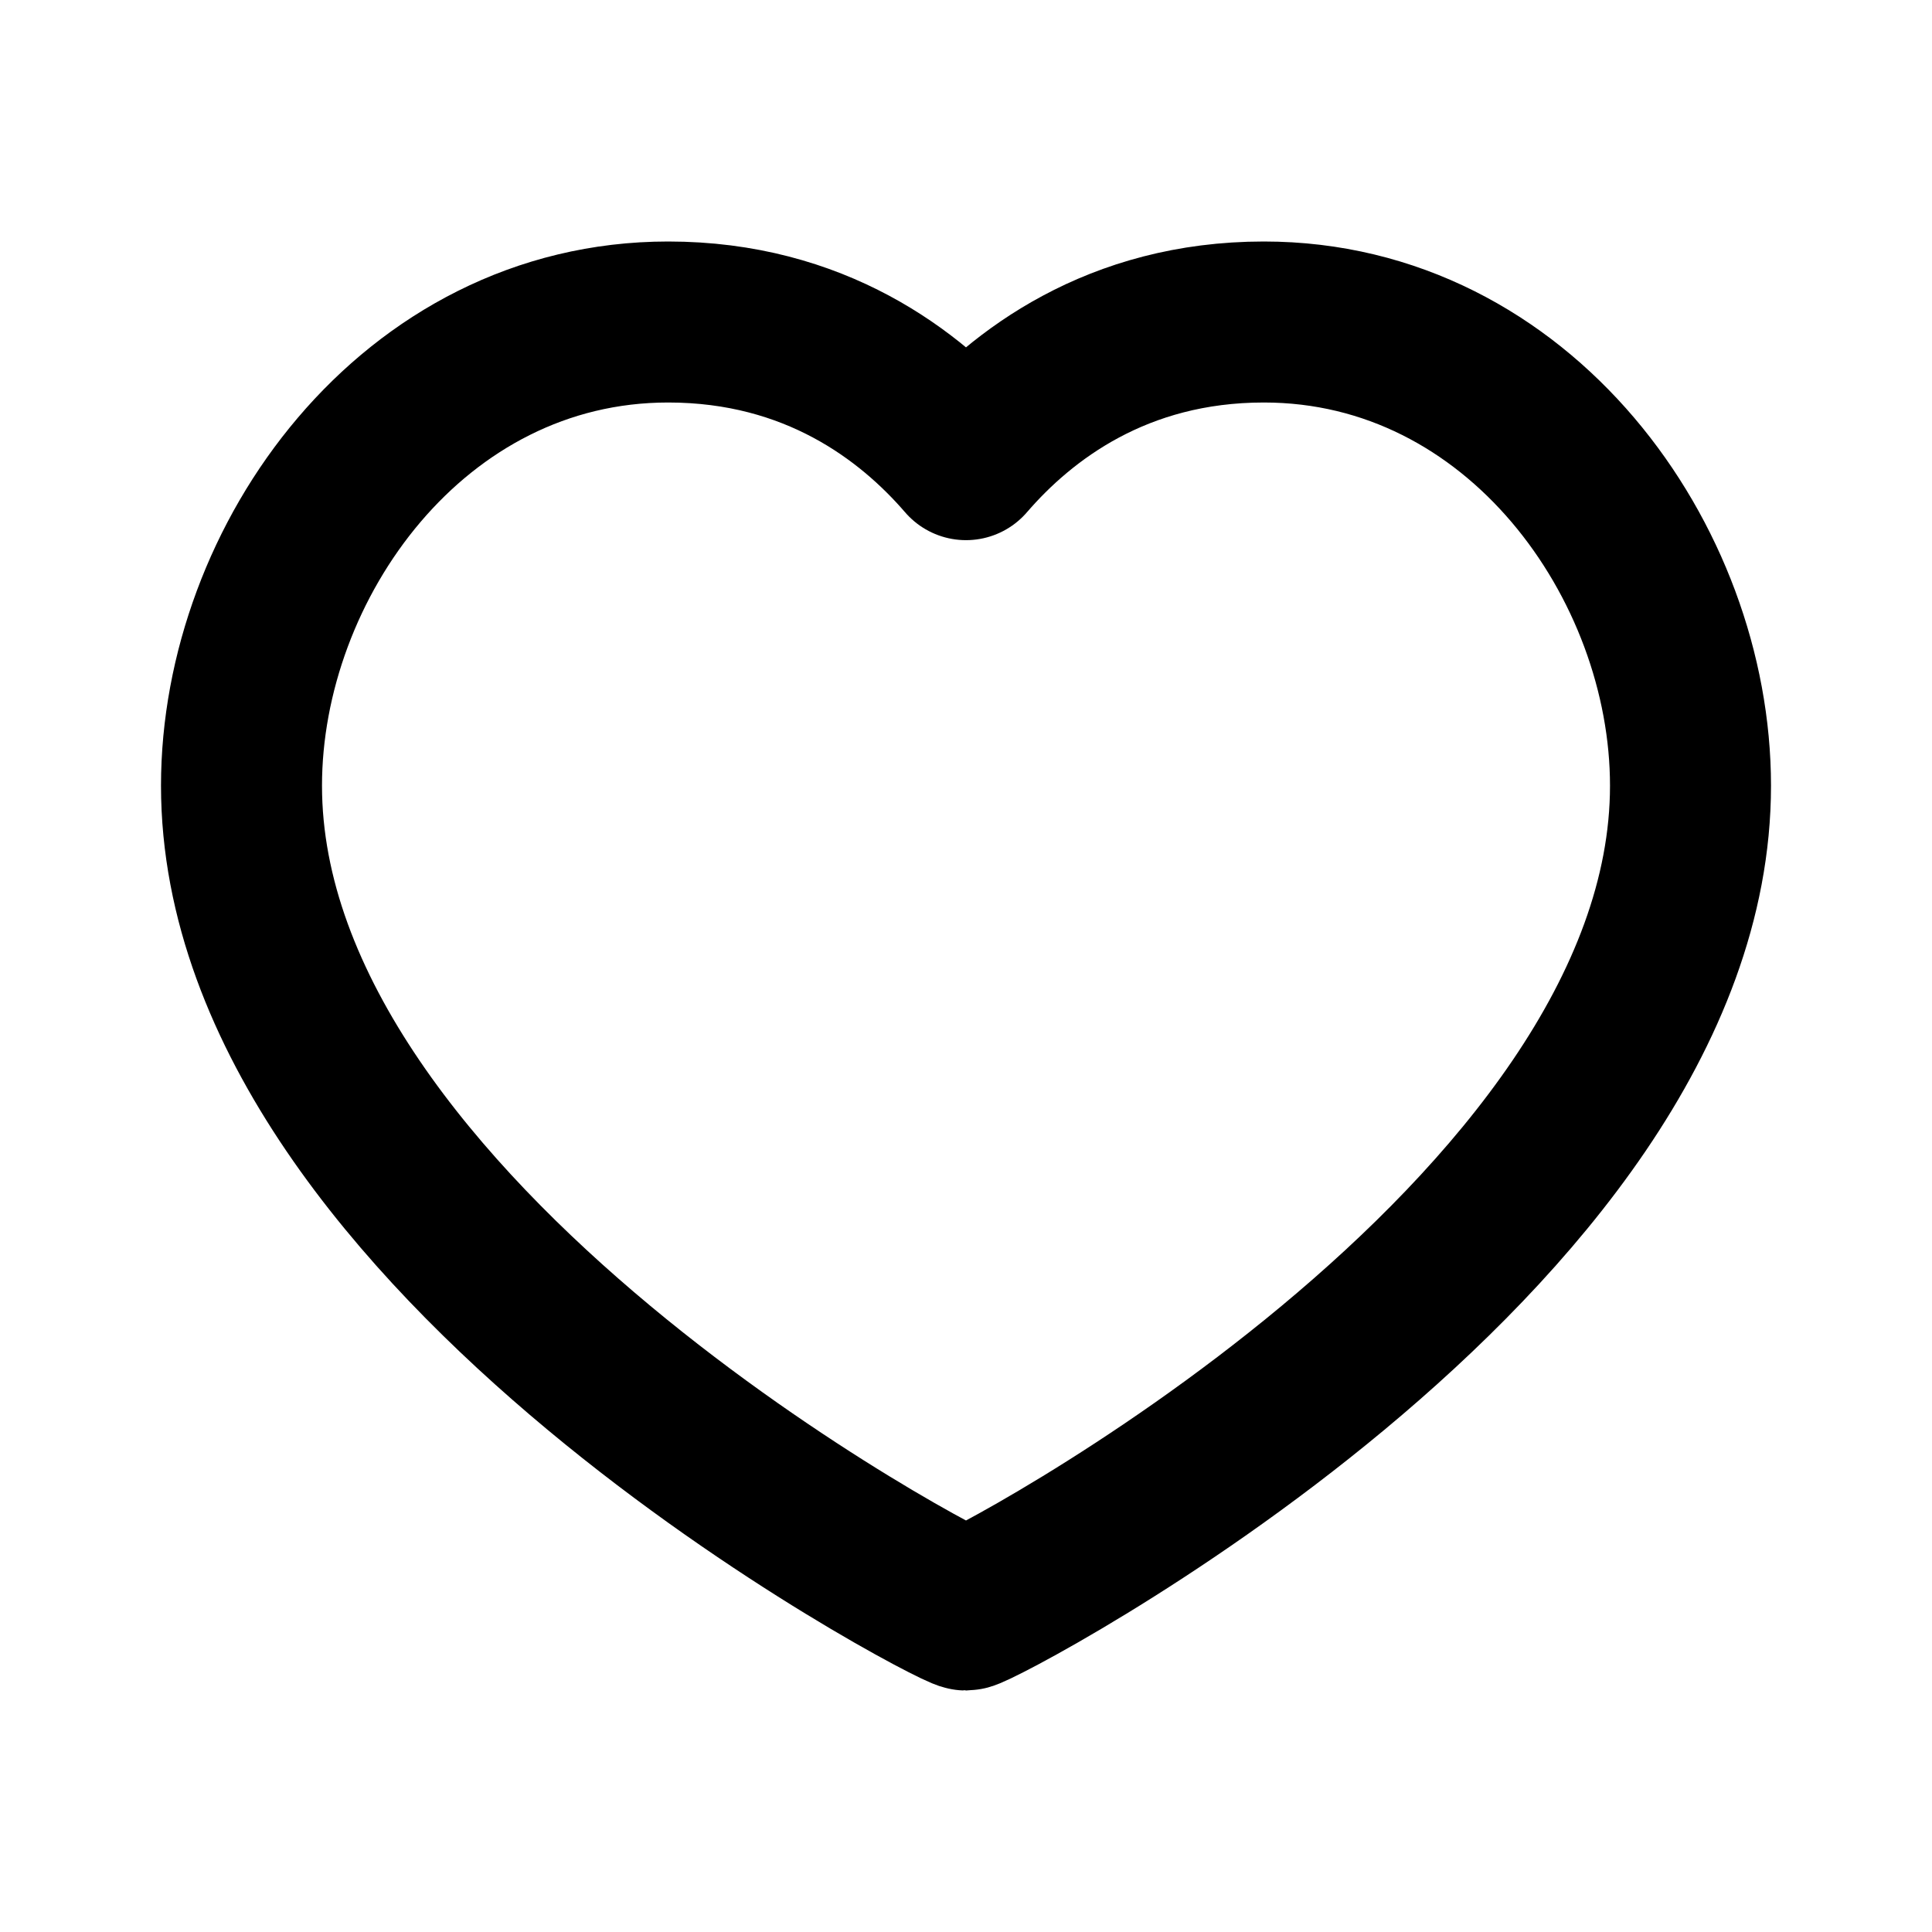
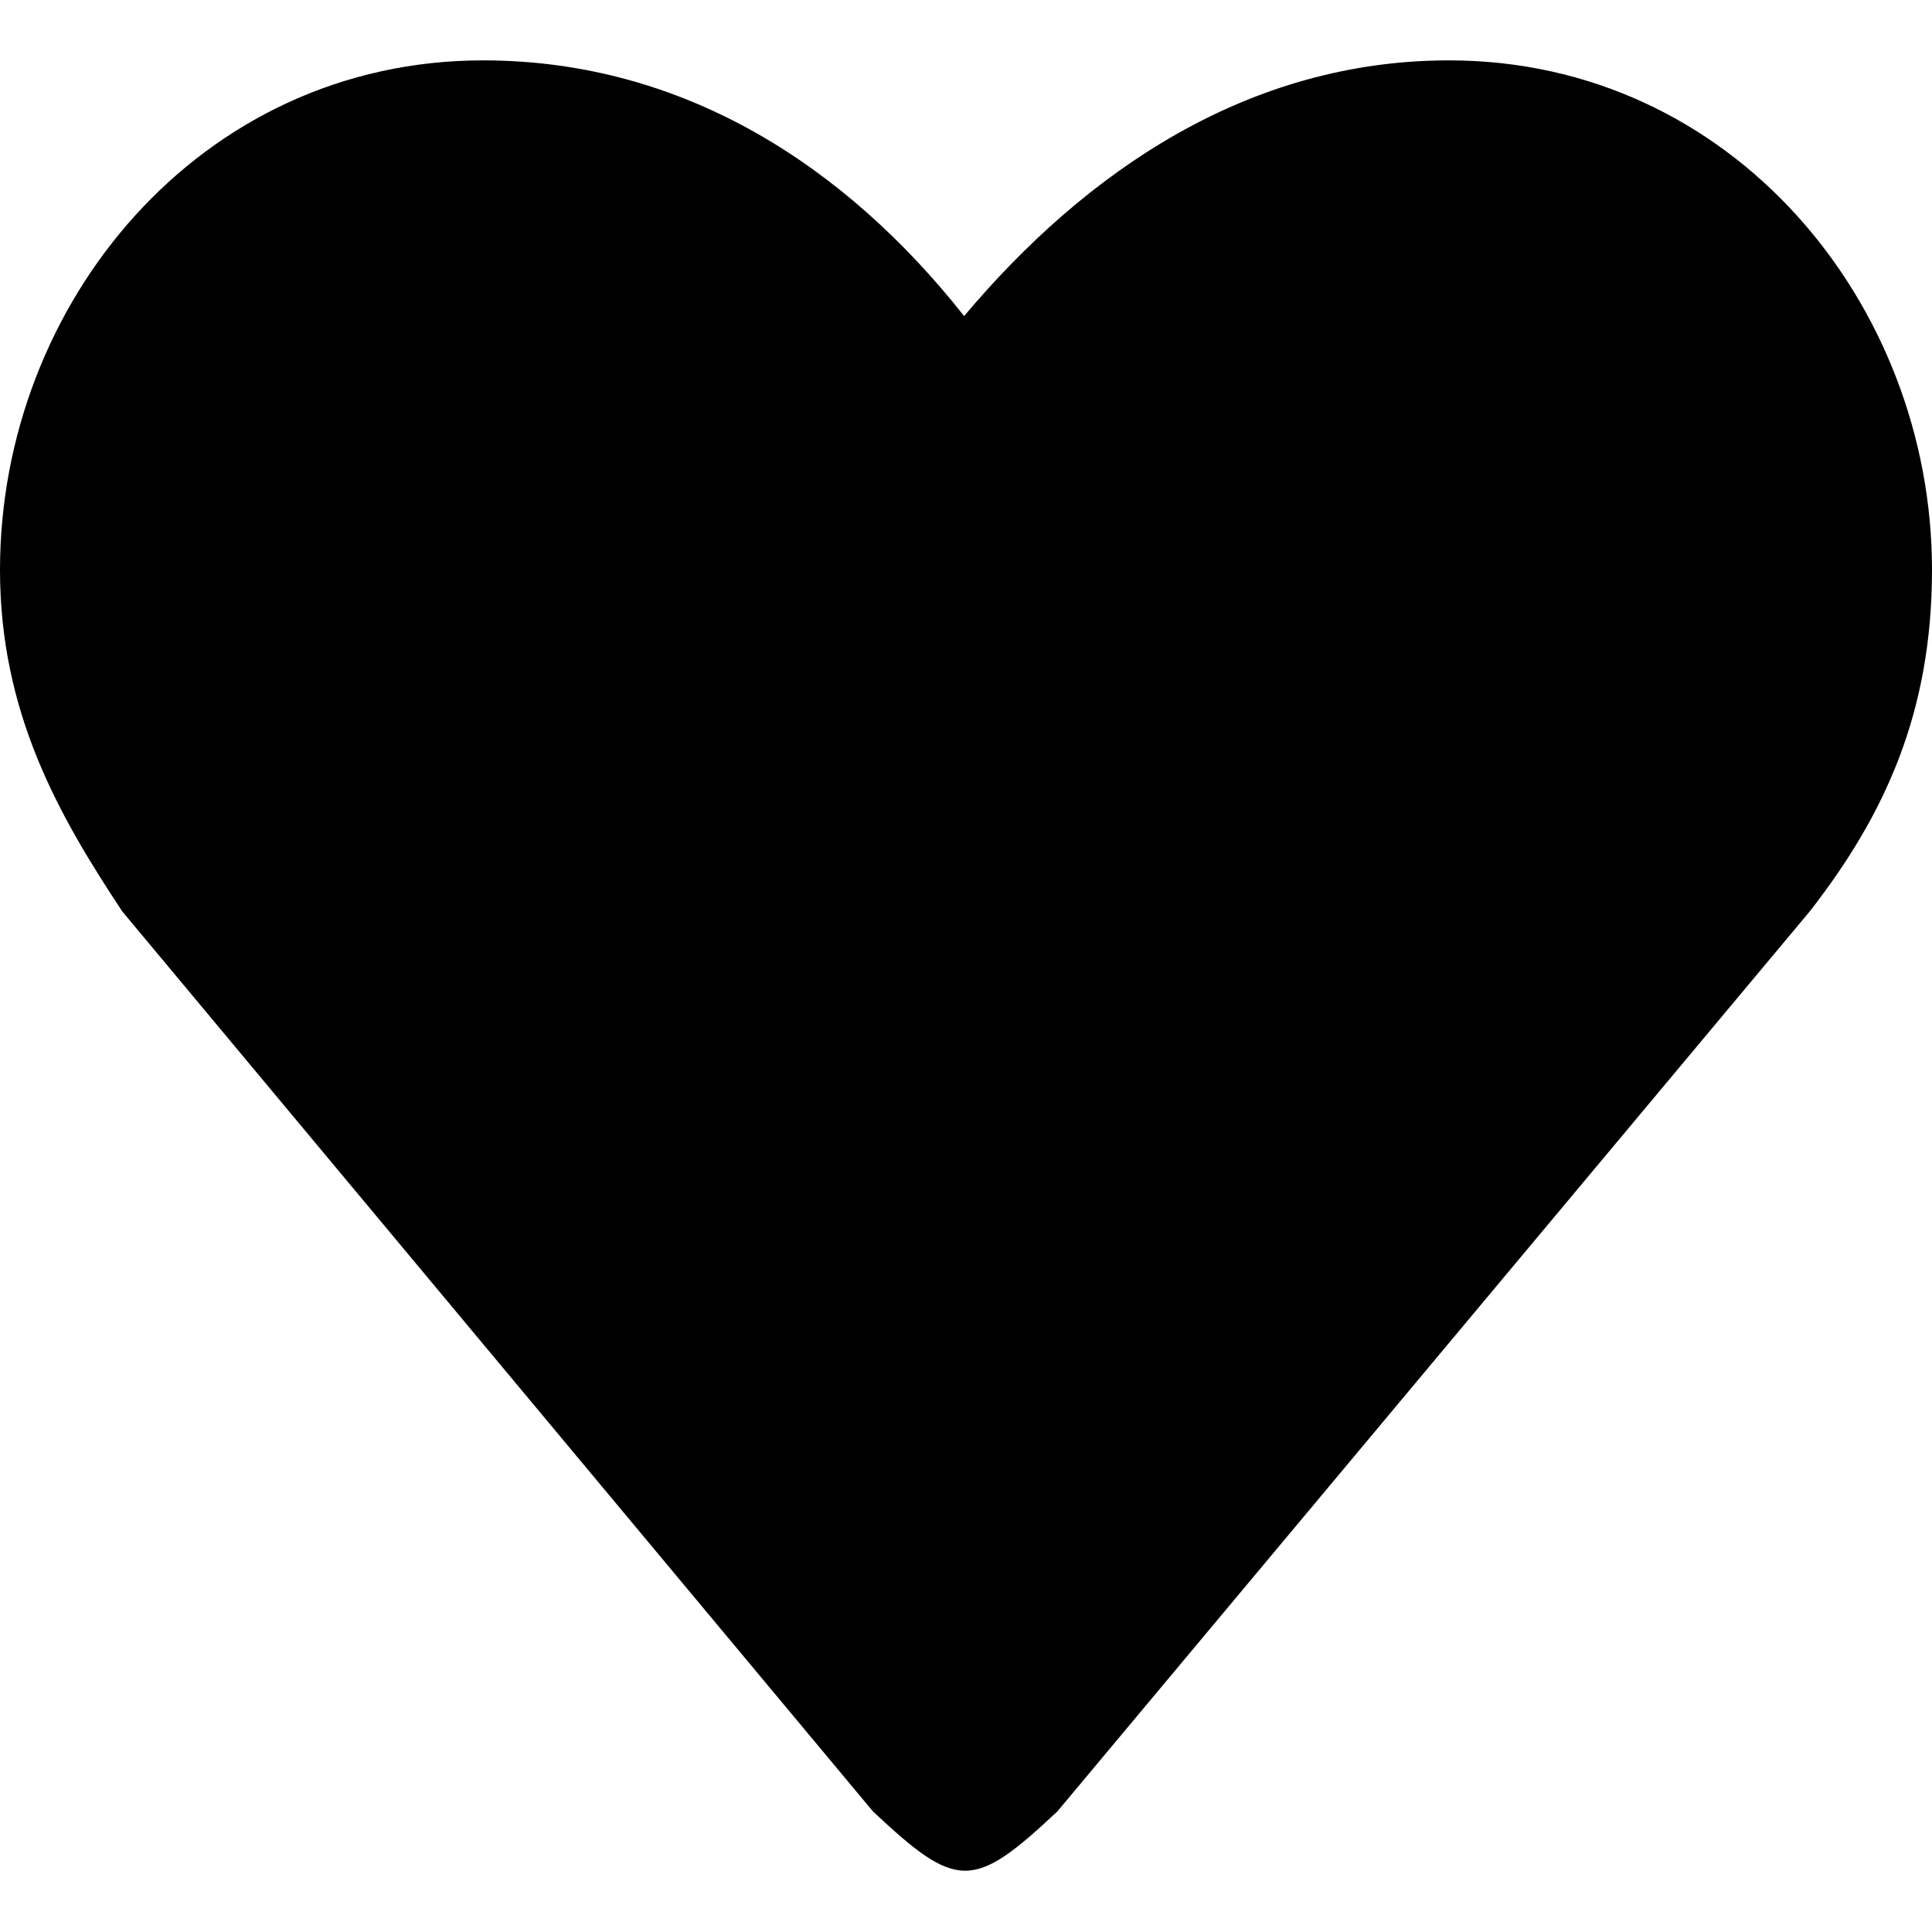
- <svg xmlns="http://www.w3.org/2000/svg" width="800px" height="800px" viewBox="0 0 24 24" fill="none">
-   <path d="M15.7 4C18.87 4 21 6.98 21 9.76C21 15.39 12.16 20 12 20C11.84 20 3 15.39 3 9.76C3 6.98 5.13 4 8.3 4C10.12 4 11.31 4.91 12 5.71C12.69 4.91 13.88 4 15.7 4Z" stroke="#000000" stroke-width="2" stroke-linecap="round" stroke-linejoin="round" />
+ <svg xmlns="http://www.w3.org/2000/svg" width="800px" height="800px" viewBox="0 -1 32 32" version="1.1">
+   <defs>
+ 
+ </defs>
+   <g id="Page-1" stroke="none" stroke-width="1" fill="none" fill-rule="evenodd">
+     <g id="Icon-Set-Filled" transform="translate(-102, -882)" fill="#000000">
+       <path d="M126,882 C122.667,882 119.982,883.842 117.969,886.235 C116.013,883.76 113.333,882 110,882 C105.306,882 102,886.036 102,890.438 C102,892.799 102.967,894.499 104.026,896.097 L116.459,911.003 C117.854,912.312 118.118,912.312 119.513,911.003 L131.974,896.097 C133.22,894.499 134,892.799 134,890.438 C134,886.036 130.694,882 126,882" id="heart-like">
+ 
+ </path>
+     </g>
+   </g>
</svg>
